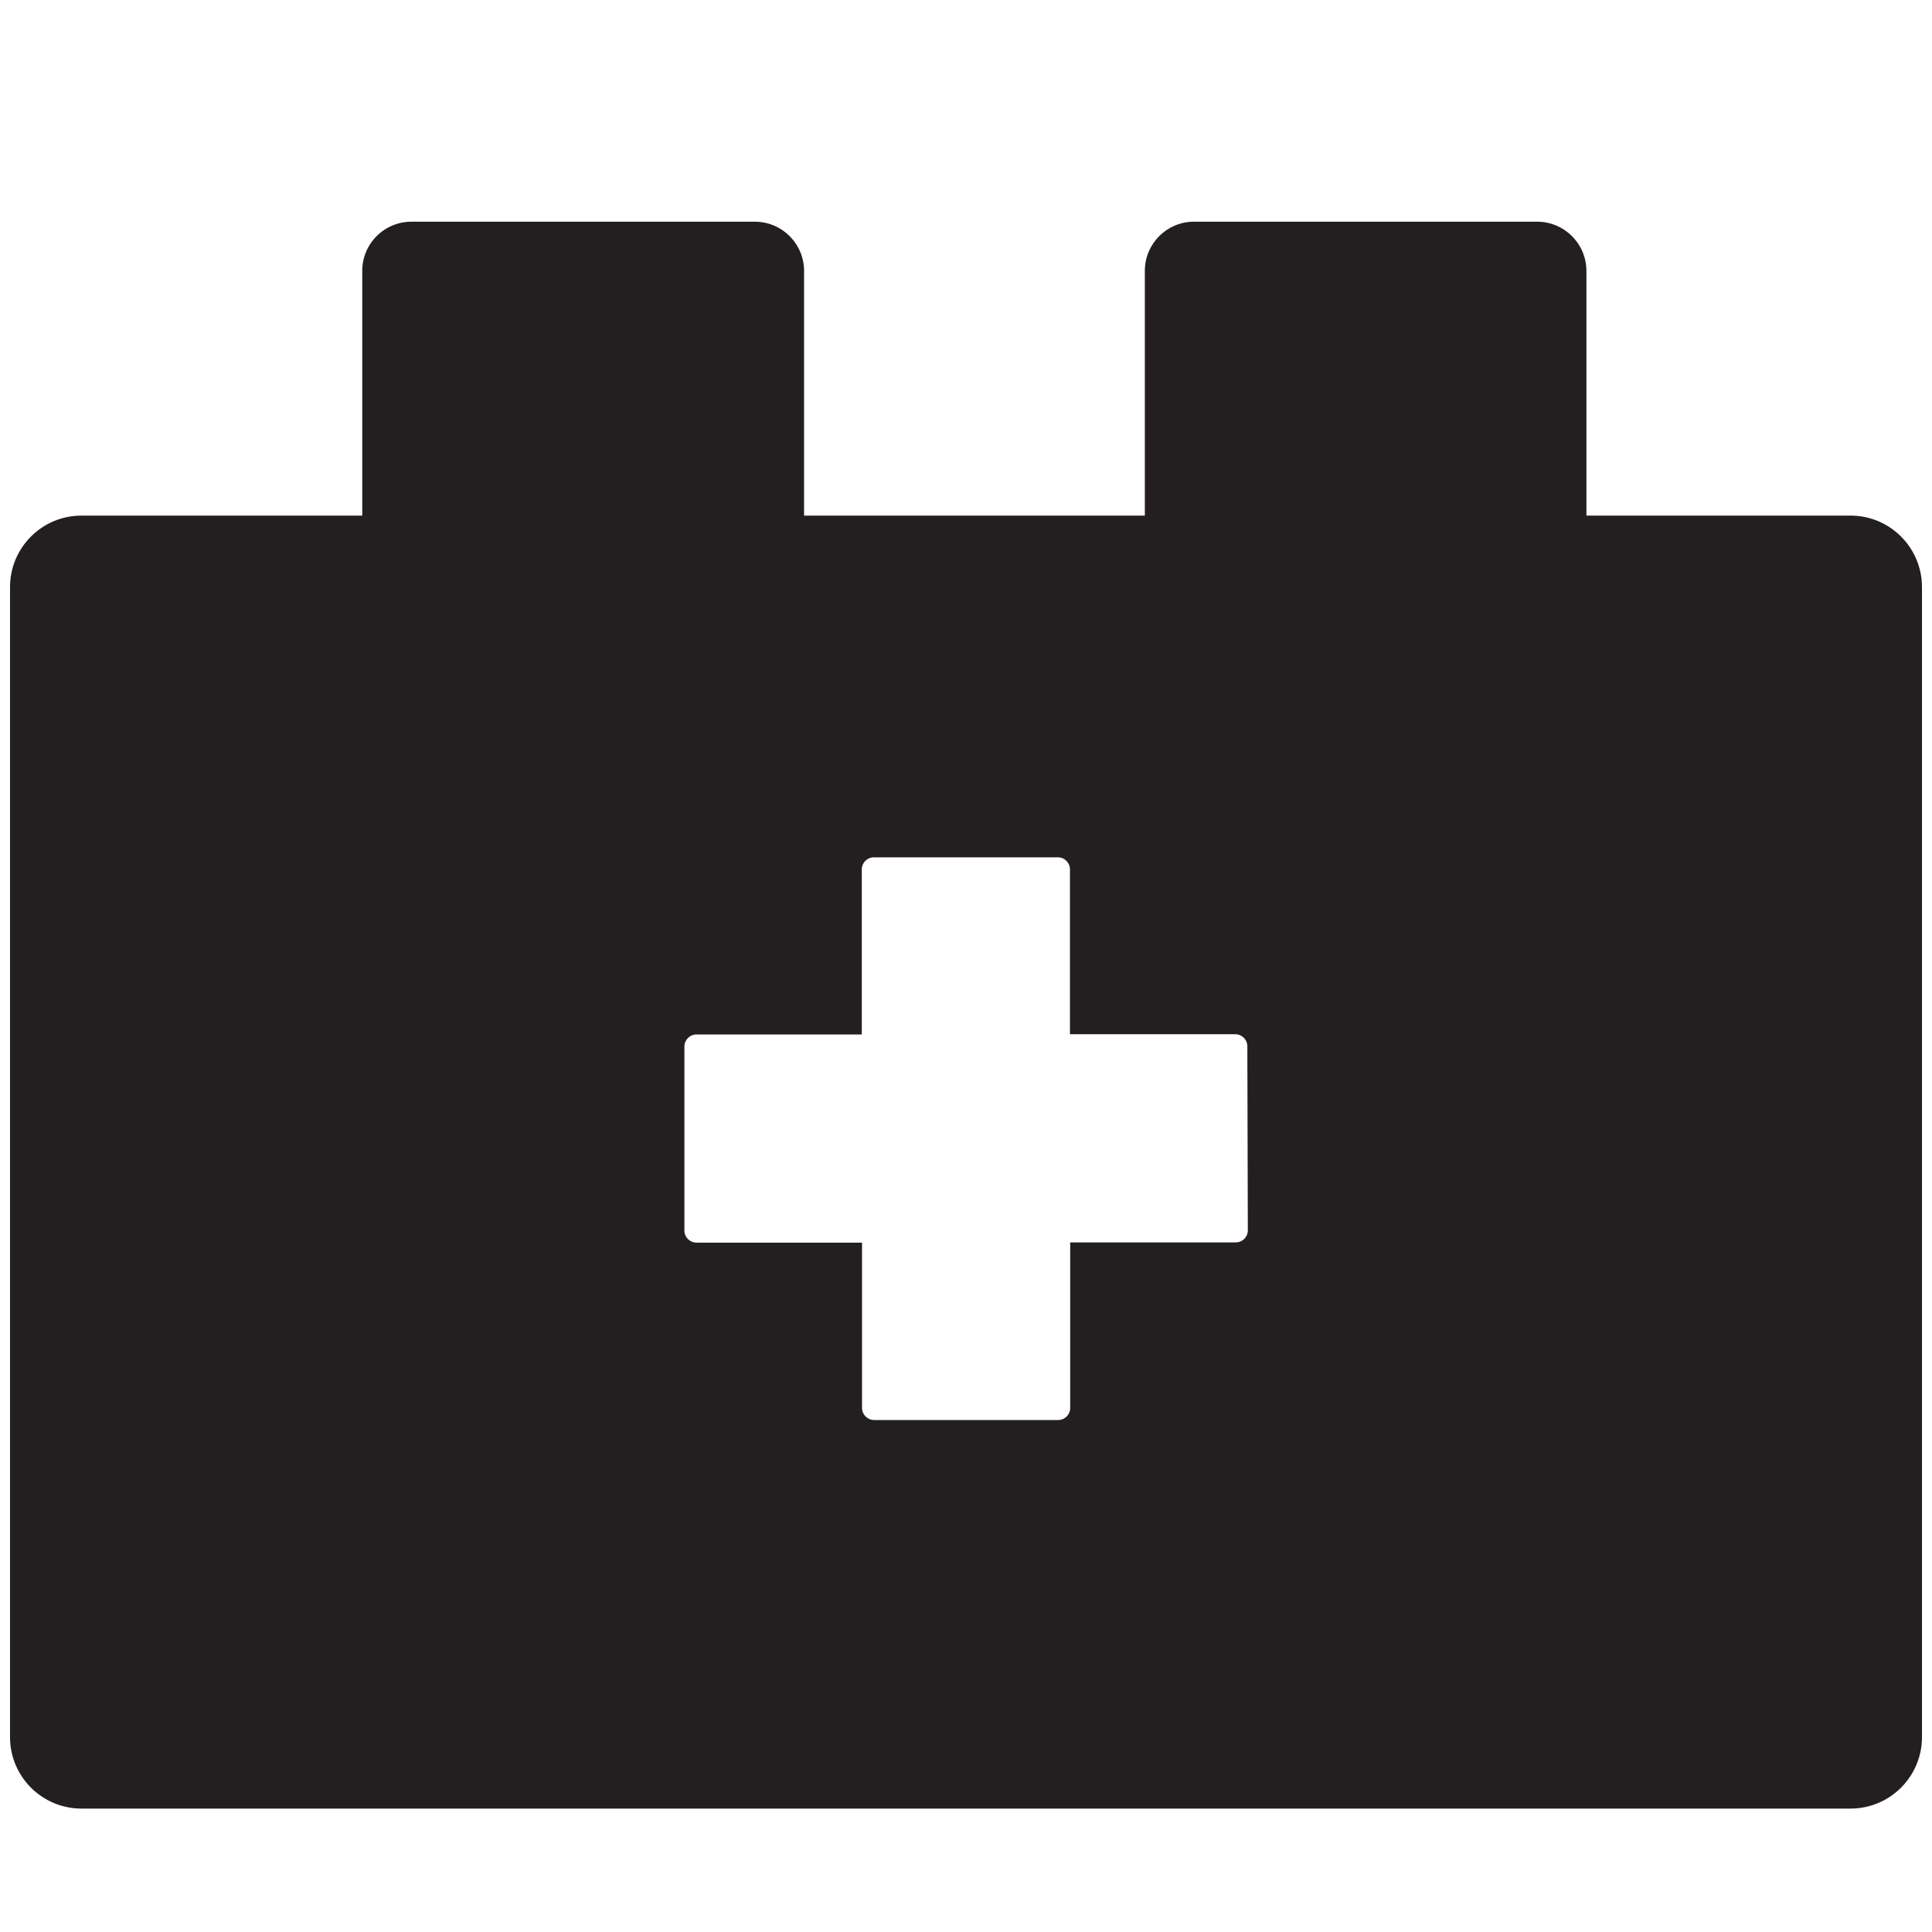
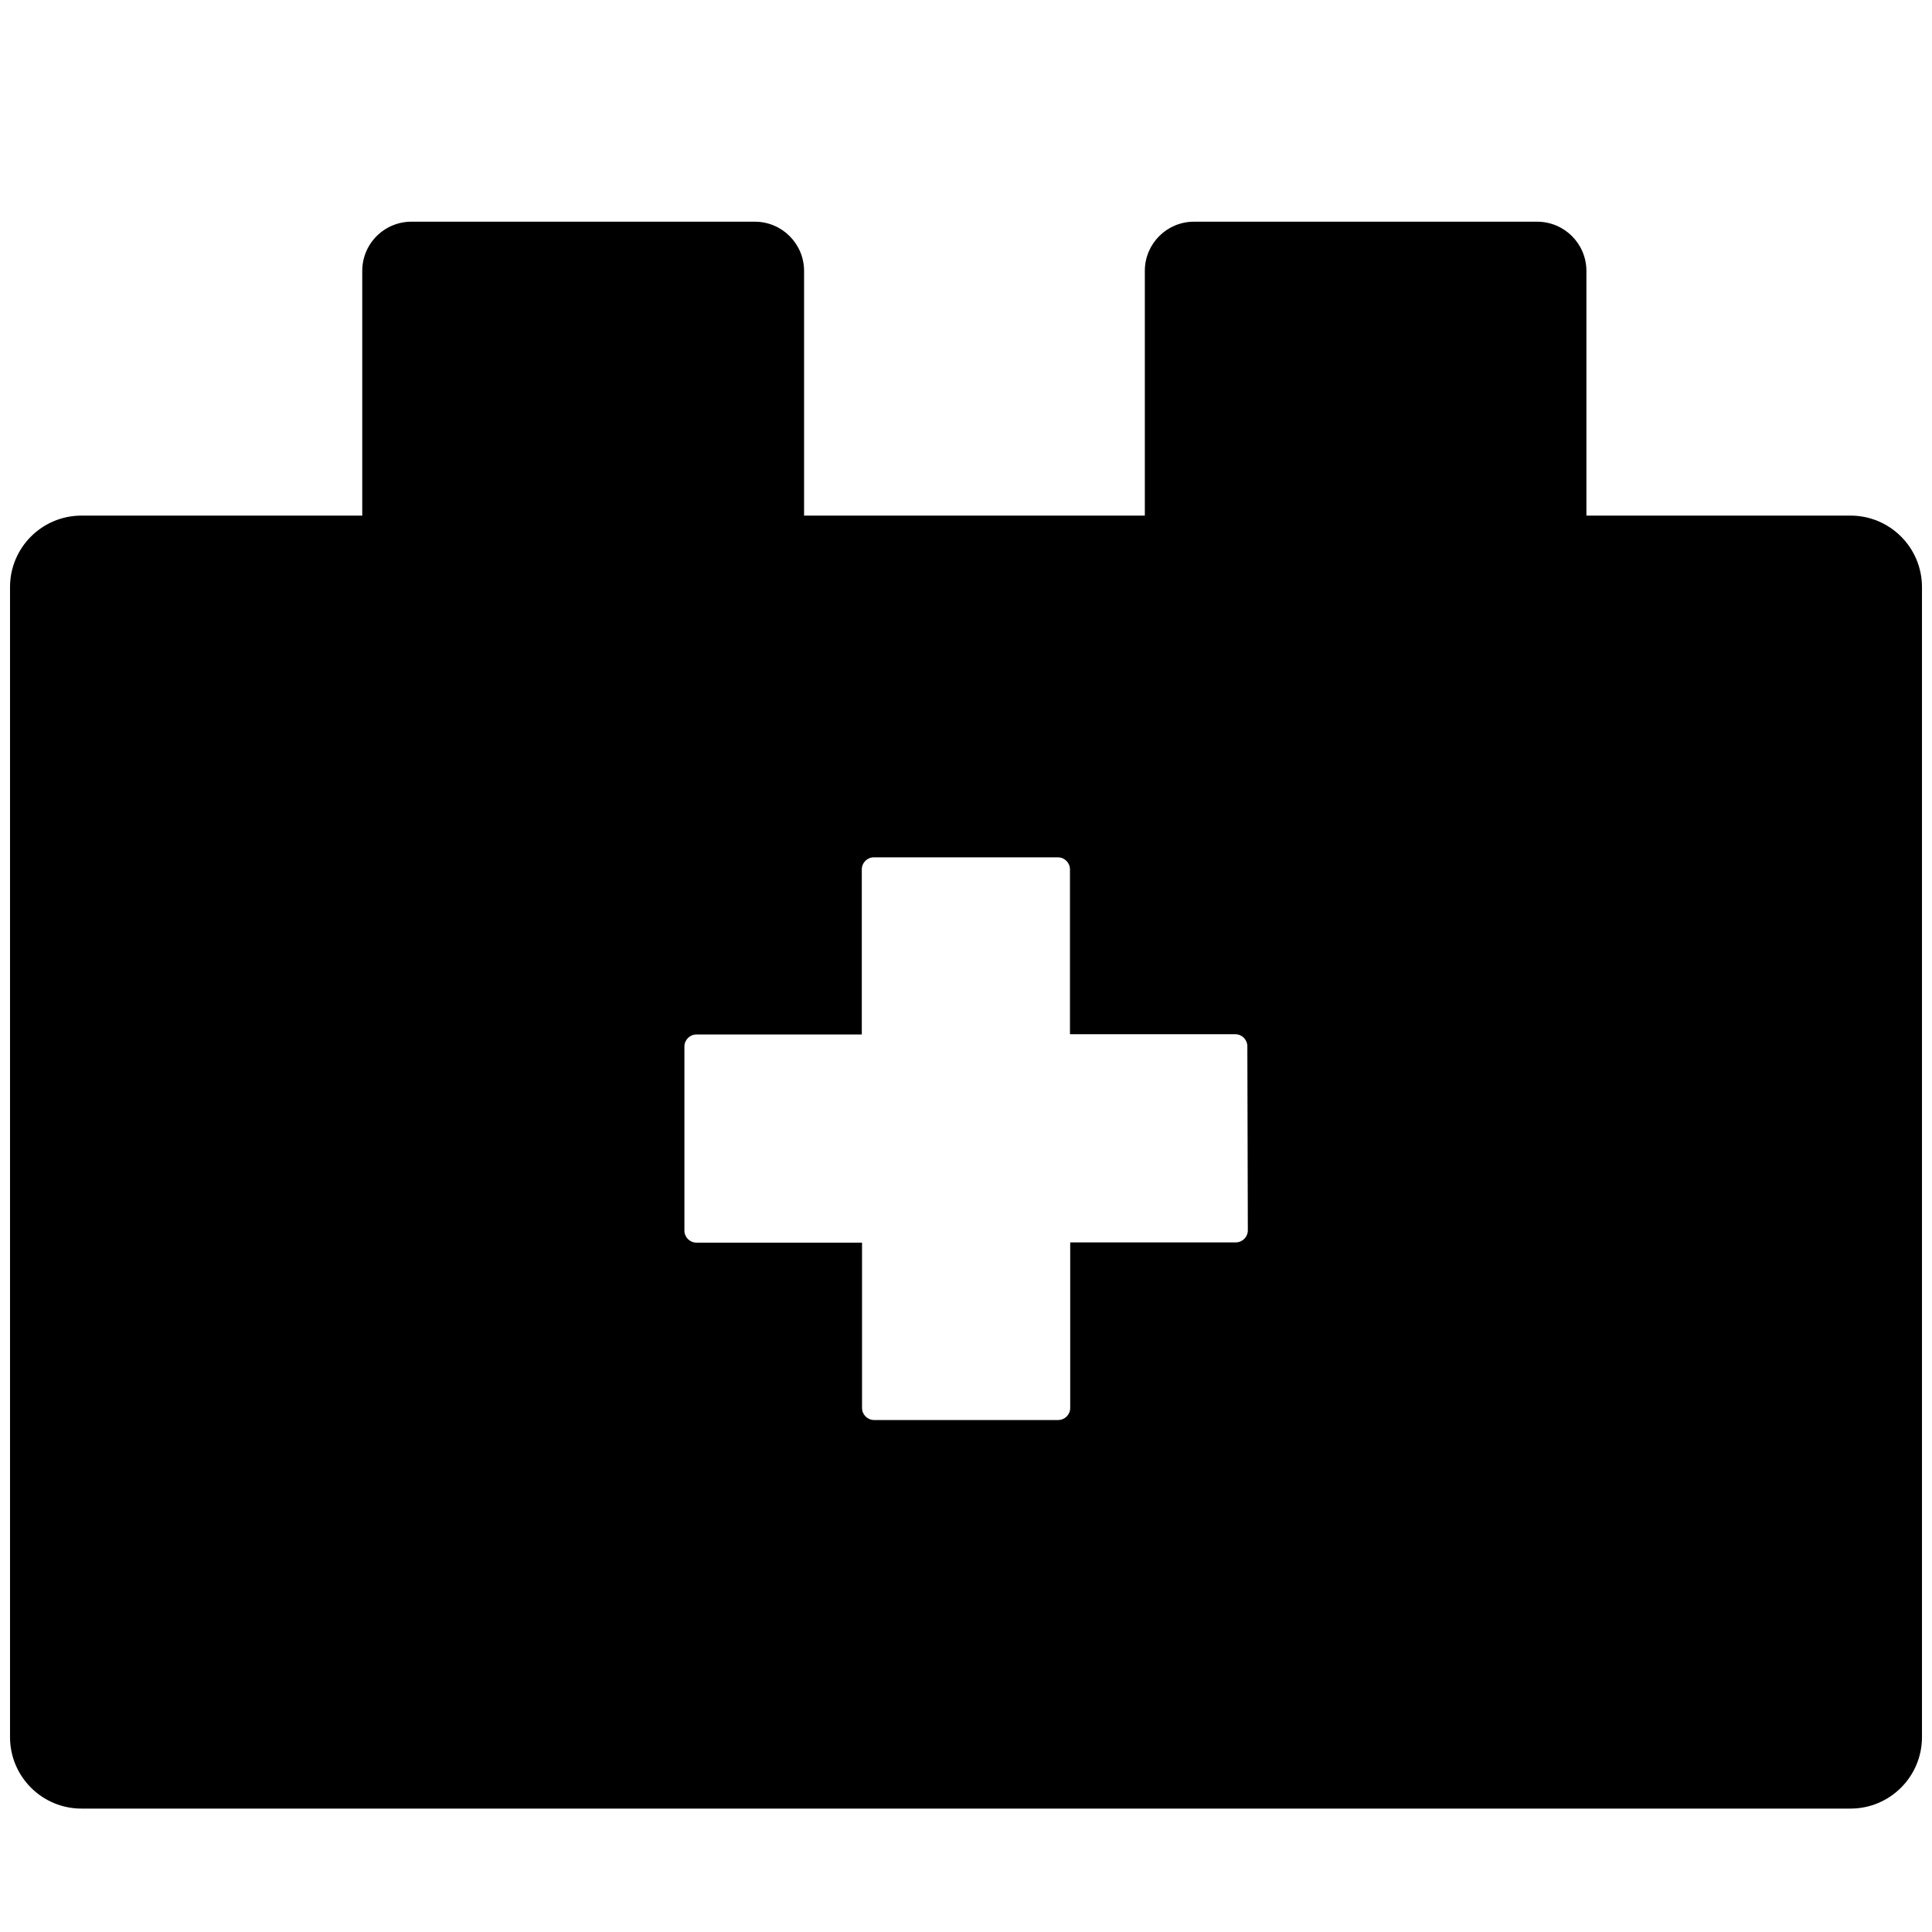
<svg xmlns="http://www.w3.org/2000/svg" viewBox="0 0 16 16">
  <g id="Layer_1" data-name="Layer 1">
-     <path d="M15.325,4.27H13.138V2.243a.408.408,0,0,0-.408-.407H9.888a.407.407,0,0,0-.407.407V4.27H6.659V2.243a.408.408,0,0,0-.408-.407H3.409A.407.407,0,0,0,3,2.243V4.27H.675a.592.592,0,0,0-.592.592v9.524a.592.592,0,0,0,.592.592h14.65a.592.592,0,0,0,.592-.592V4.862A.592.592,0,0,0,15.325,4.27Zm-4.991,5.919a.1.1,0,0,1-.1.1H8.863V11.66a.1.1,0,0,1-.1.1H7.239a.1.1,0,0,1-.1-.1V10.291H5.768a.1.1,0,0,1-.1-.1V8.667a.1.1,0,0,1,.1-.1H7.137V7.2a.1.1,0,0,1,.1-.1H8.761a.1.1,0,0,1,.1.1V8.565h1.369a.1.1,0,0,1,.1.1Z" fill="#231f20" fill-rule="evenodd" />
+     <path d="M15.325,4.27H13.138V2.243a.408.408,0,0,0-.408-.407H9.888a.407.407,0,0,0-.407.407V4.27H6.659V2.243a.408.408,0,0,0-.408-.407H3.409A.407.407,0,0,0,3,2.243V4.27H.675a.592.592,0,0,0-.592.592v9.524a.592.592,0,0,0,.592.592h14.65a.592.592,0,0,0,.592-.592V4.862A.592.592,0,0,0,15.325,4.27Zm-4.991,5.919a.1.1,0,0,1-.1.1H8.863V11.66a.1.1,0,0,1-.1.1H7.239a.1.1,0,0,1-.1-.1V10.291H5.768a.1.1,0,0,1-.1-.1V8.667a.1.1,0,0,1,.1-.1H7.137V7.2a.1.1,0,0,1,.1-.1H8.761a.1.1,0,0,1,.1.1V8.565h1.369a.1.1,0,0,1,.1.1Z" fill-rule="evenodd" />
  </g>
</svg>
